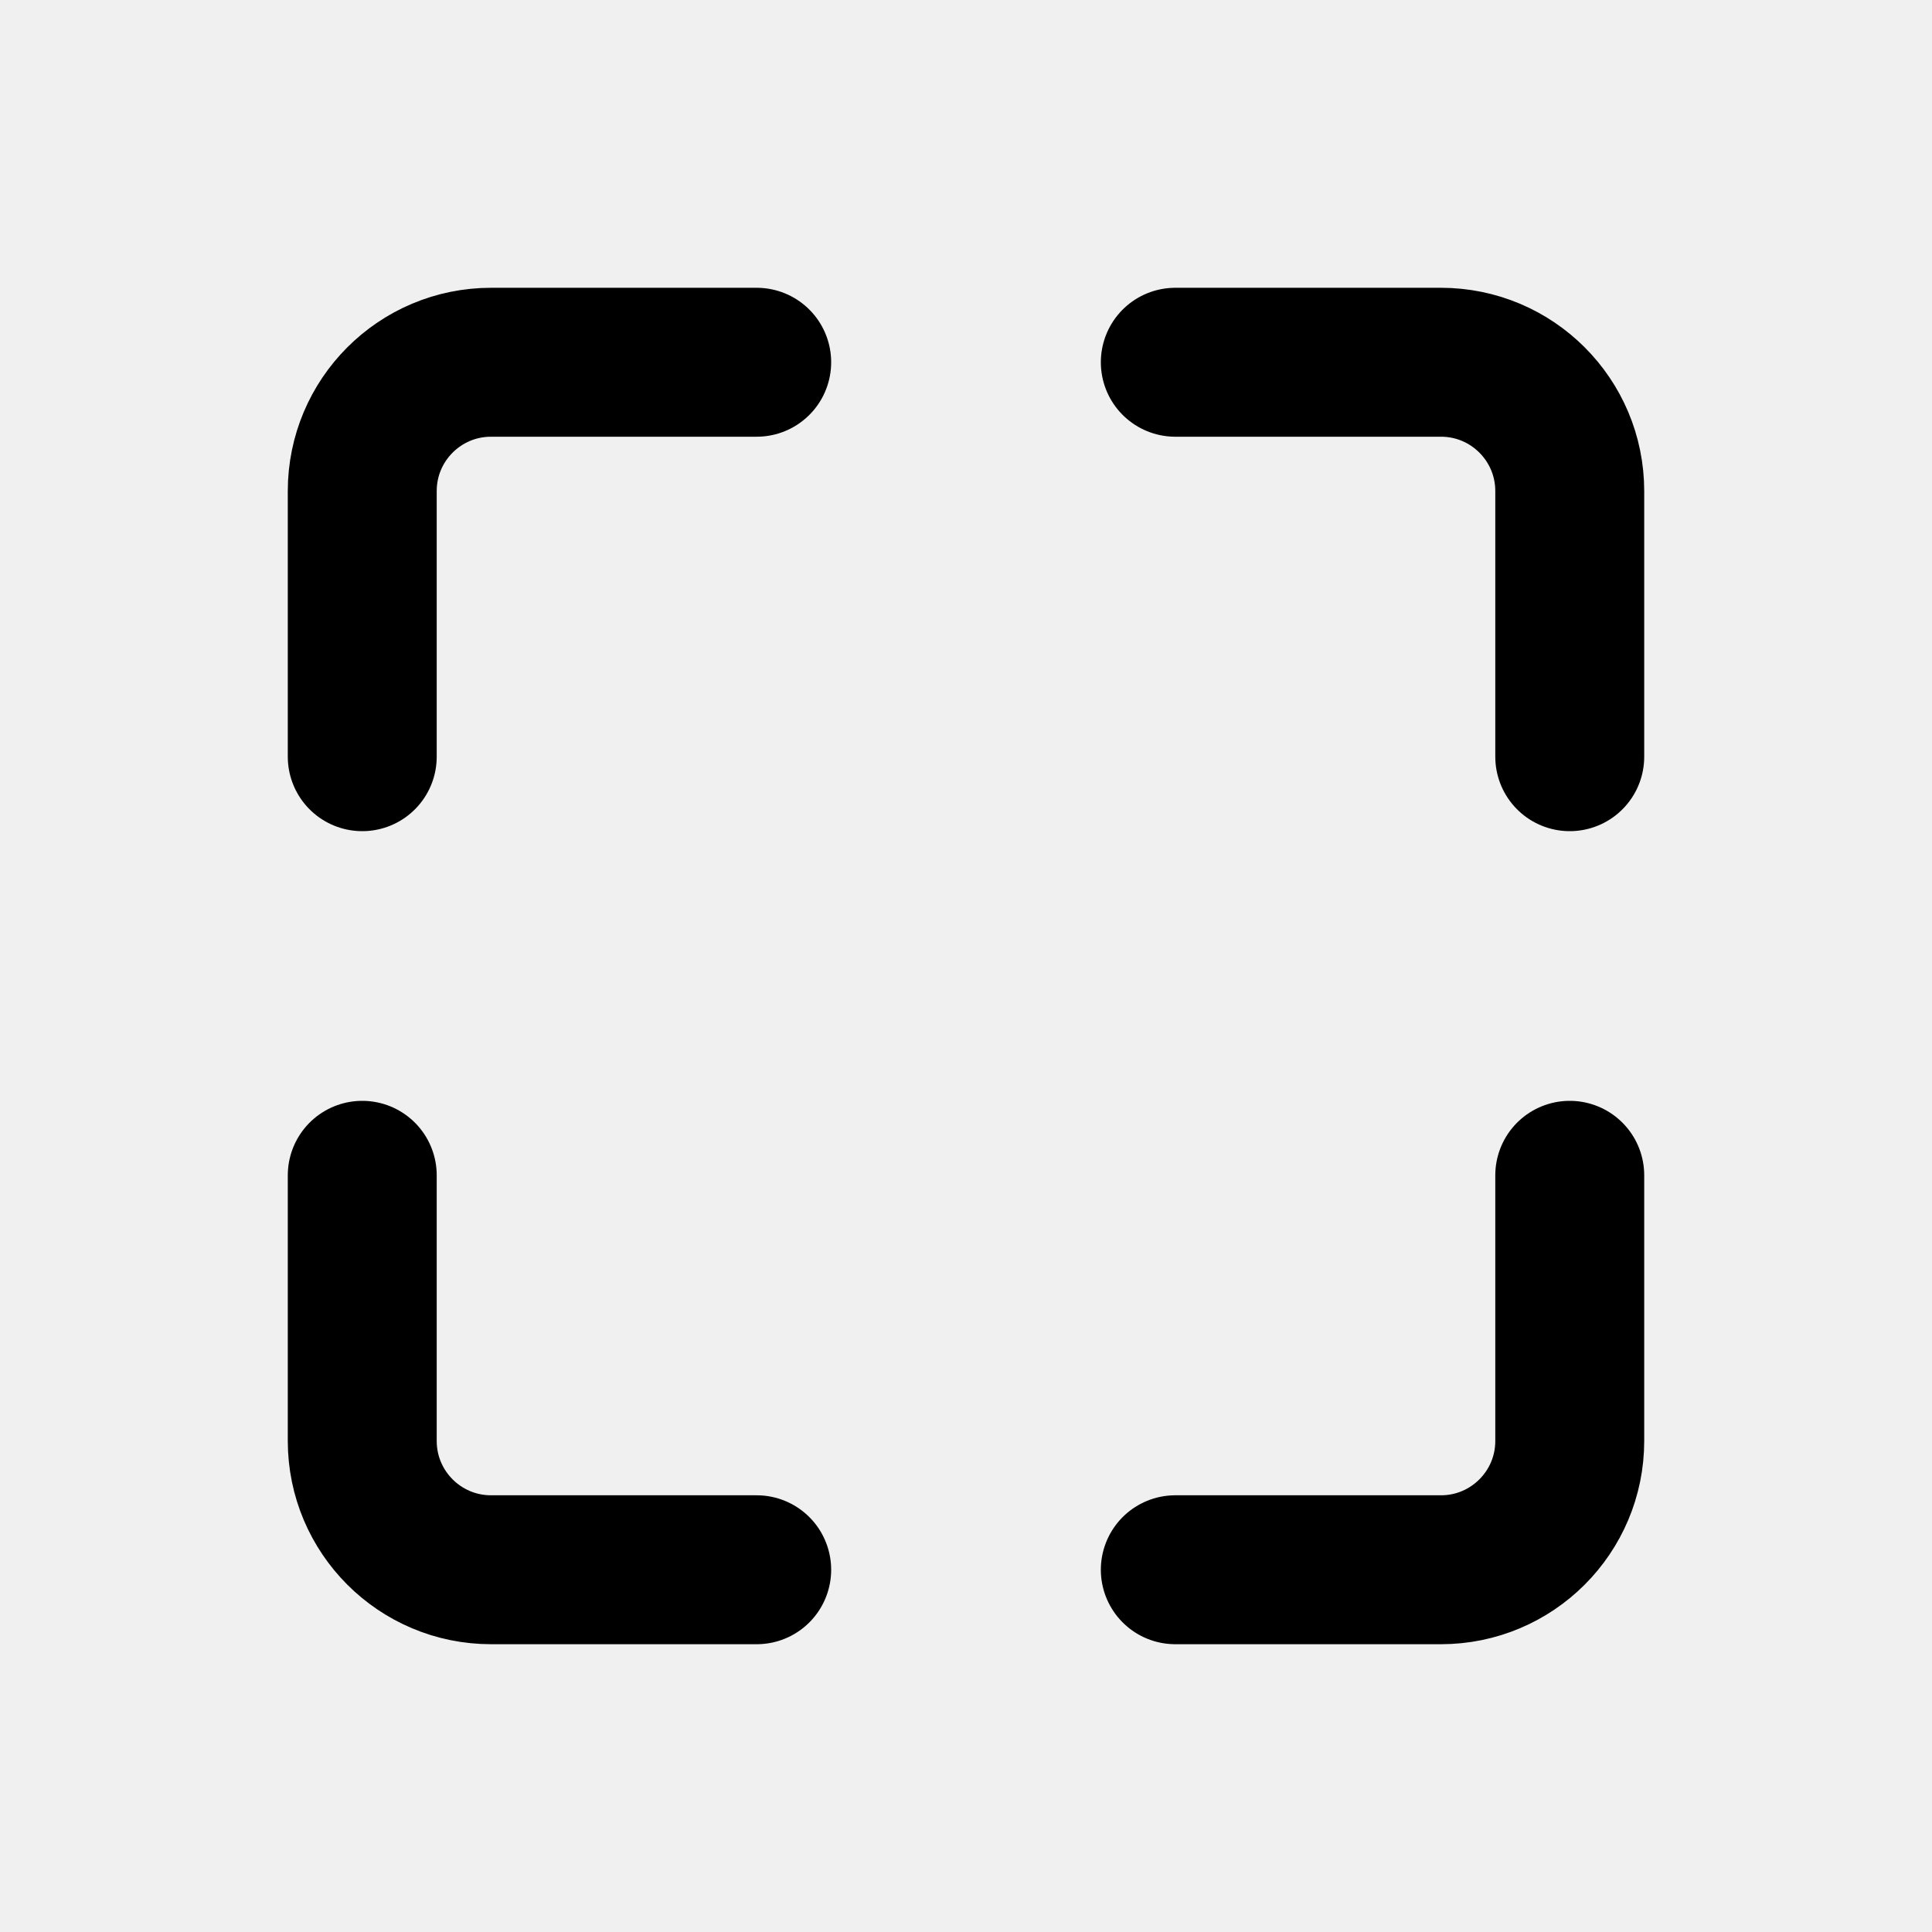
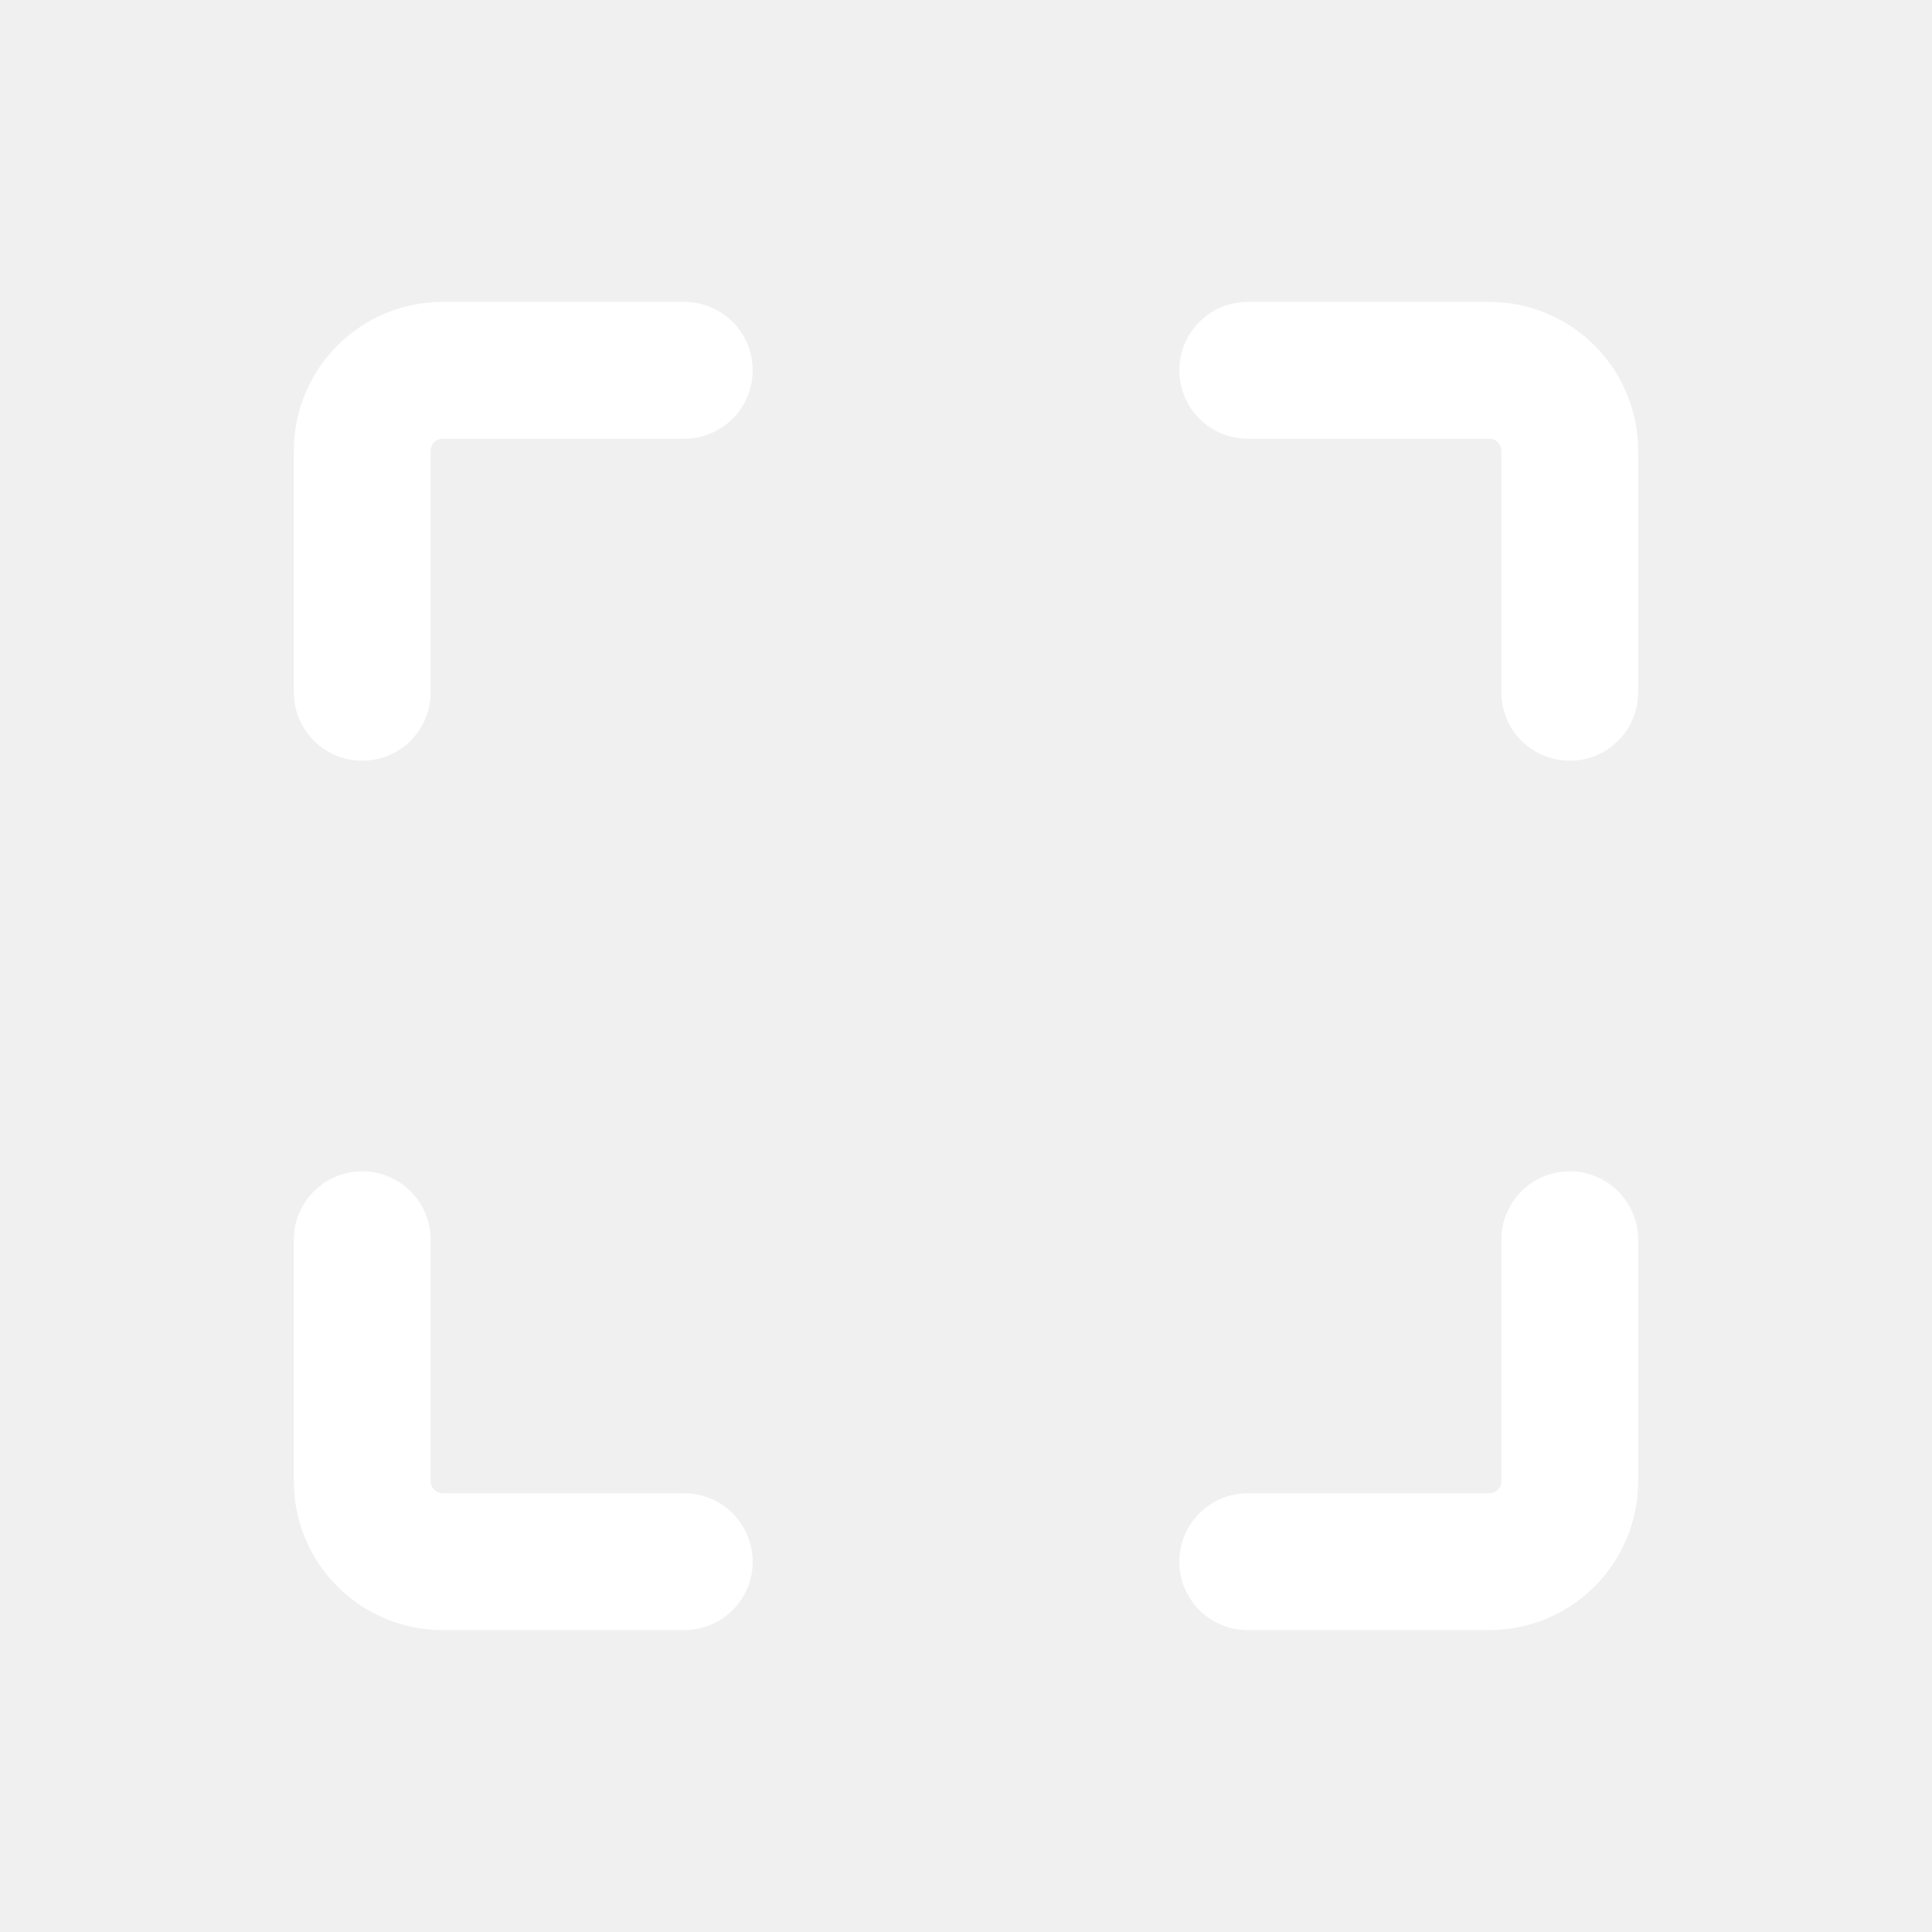
- <svg xmlns="http://www.w3.org/2000/svg" viewBox="0 0 24 24" width="24" height="24">
-   <g stroke-width="1.85" fill="none" stroke="currentColor" stroke-linecap="round" stroke-linejoin="round">
-     <path d="M4.5 9.4V6.1a1.6 1.6 0 0 1 1.6-1.6h3.3" />
-     <path d="M14.6 4.5h3.3a1.6 1.6 0 0 1 1.6 1.6v3.3" />
-     <path d="M19.5 14.6v3.3a1.6 1.6 0 0 1-1.6 1.6h-3.3" />
-     <path d="M9.4 19.5H6.1a1.6 1.6 0 0 1-1.6-1.6v-3.3" />
+ <svg xmlns="http://www.w3.org/2000/svg" viewBox="0 0 24 24" width="240" height="240">
+   <g fill="none" stroke="#FFFFFF" stroke-width="1.7" stroke-linecap="round" stroke-linejoin="round">
+     <path d="M4.5 8.6V5.6a1 1 0 0 1 1-1h3" />
+     <path d="M15.5 4.6h3a1 1 0 0 1 1 1v3" />
+     <path d="M19.5 15.4v3a1 1 0 0 1-1 1h-3" />
+     <path d="M8.5 19.4h-3a1 1 0 0 1-1-1v-3" />
  </g>
</svg>
